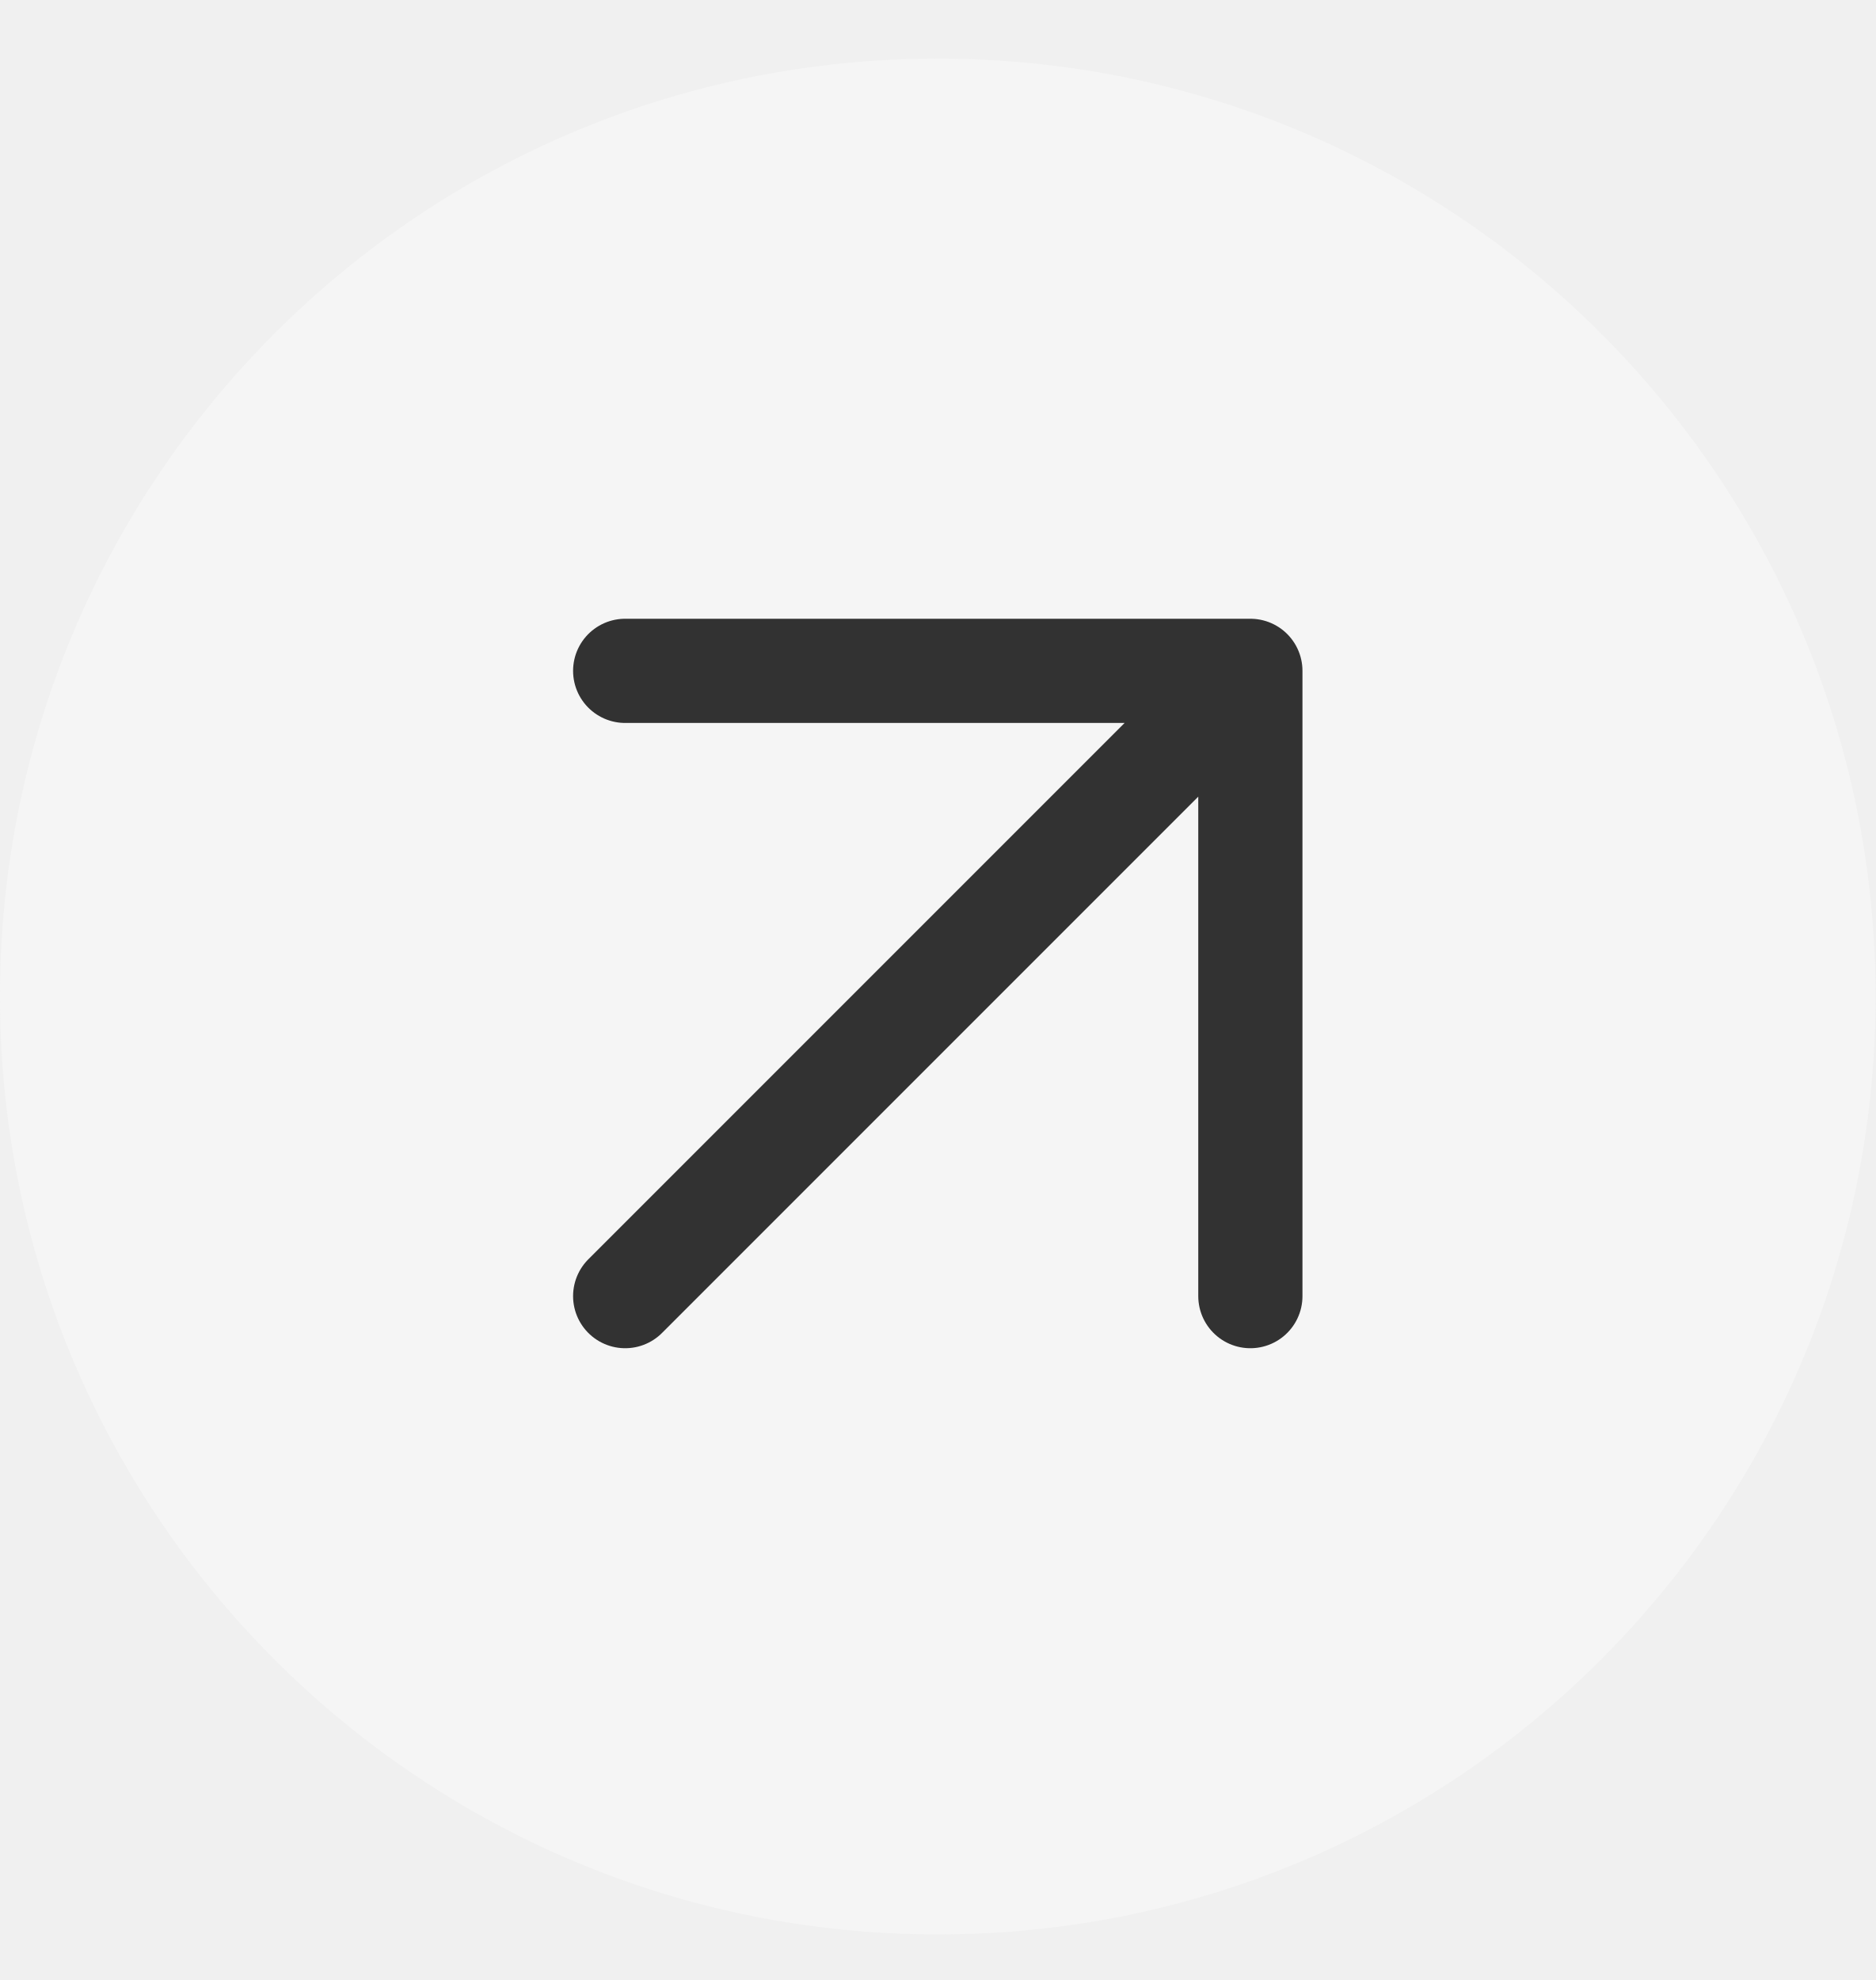
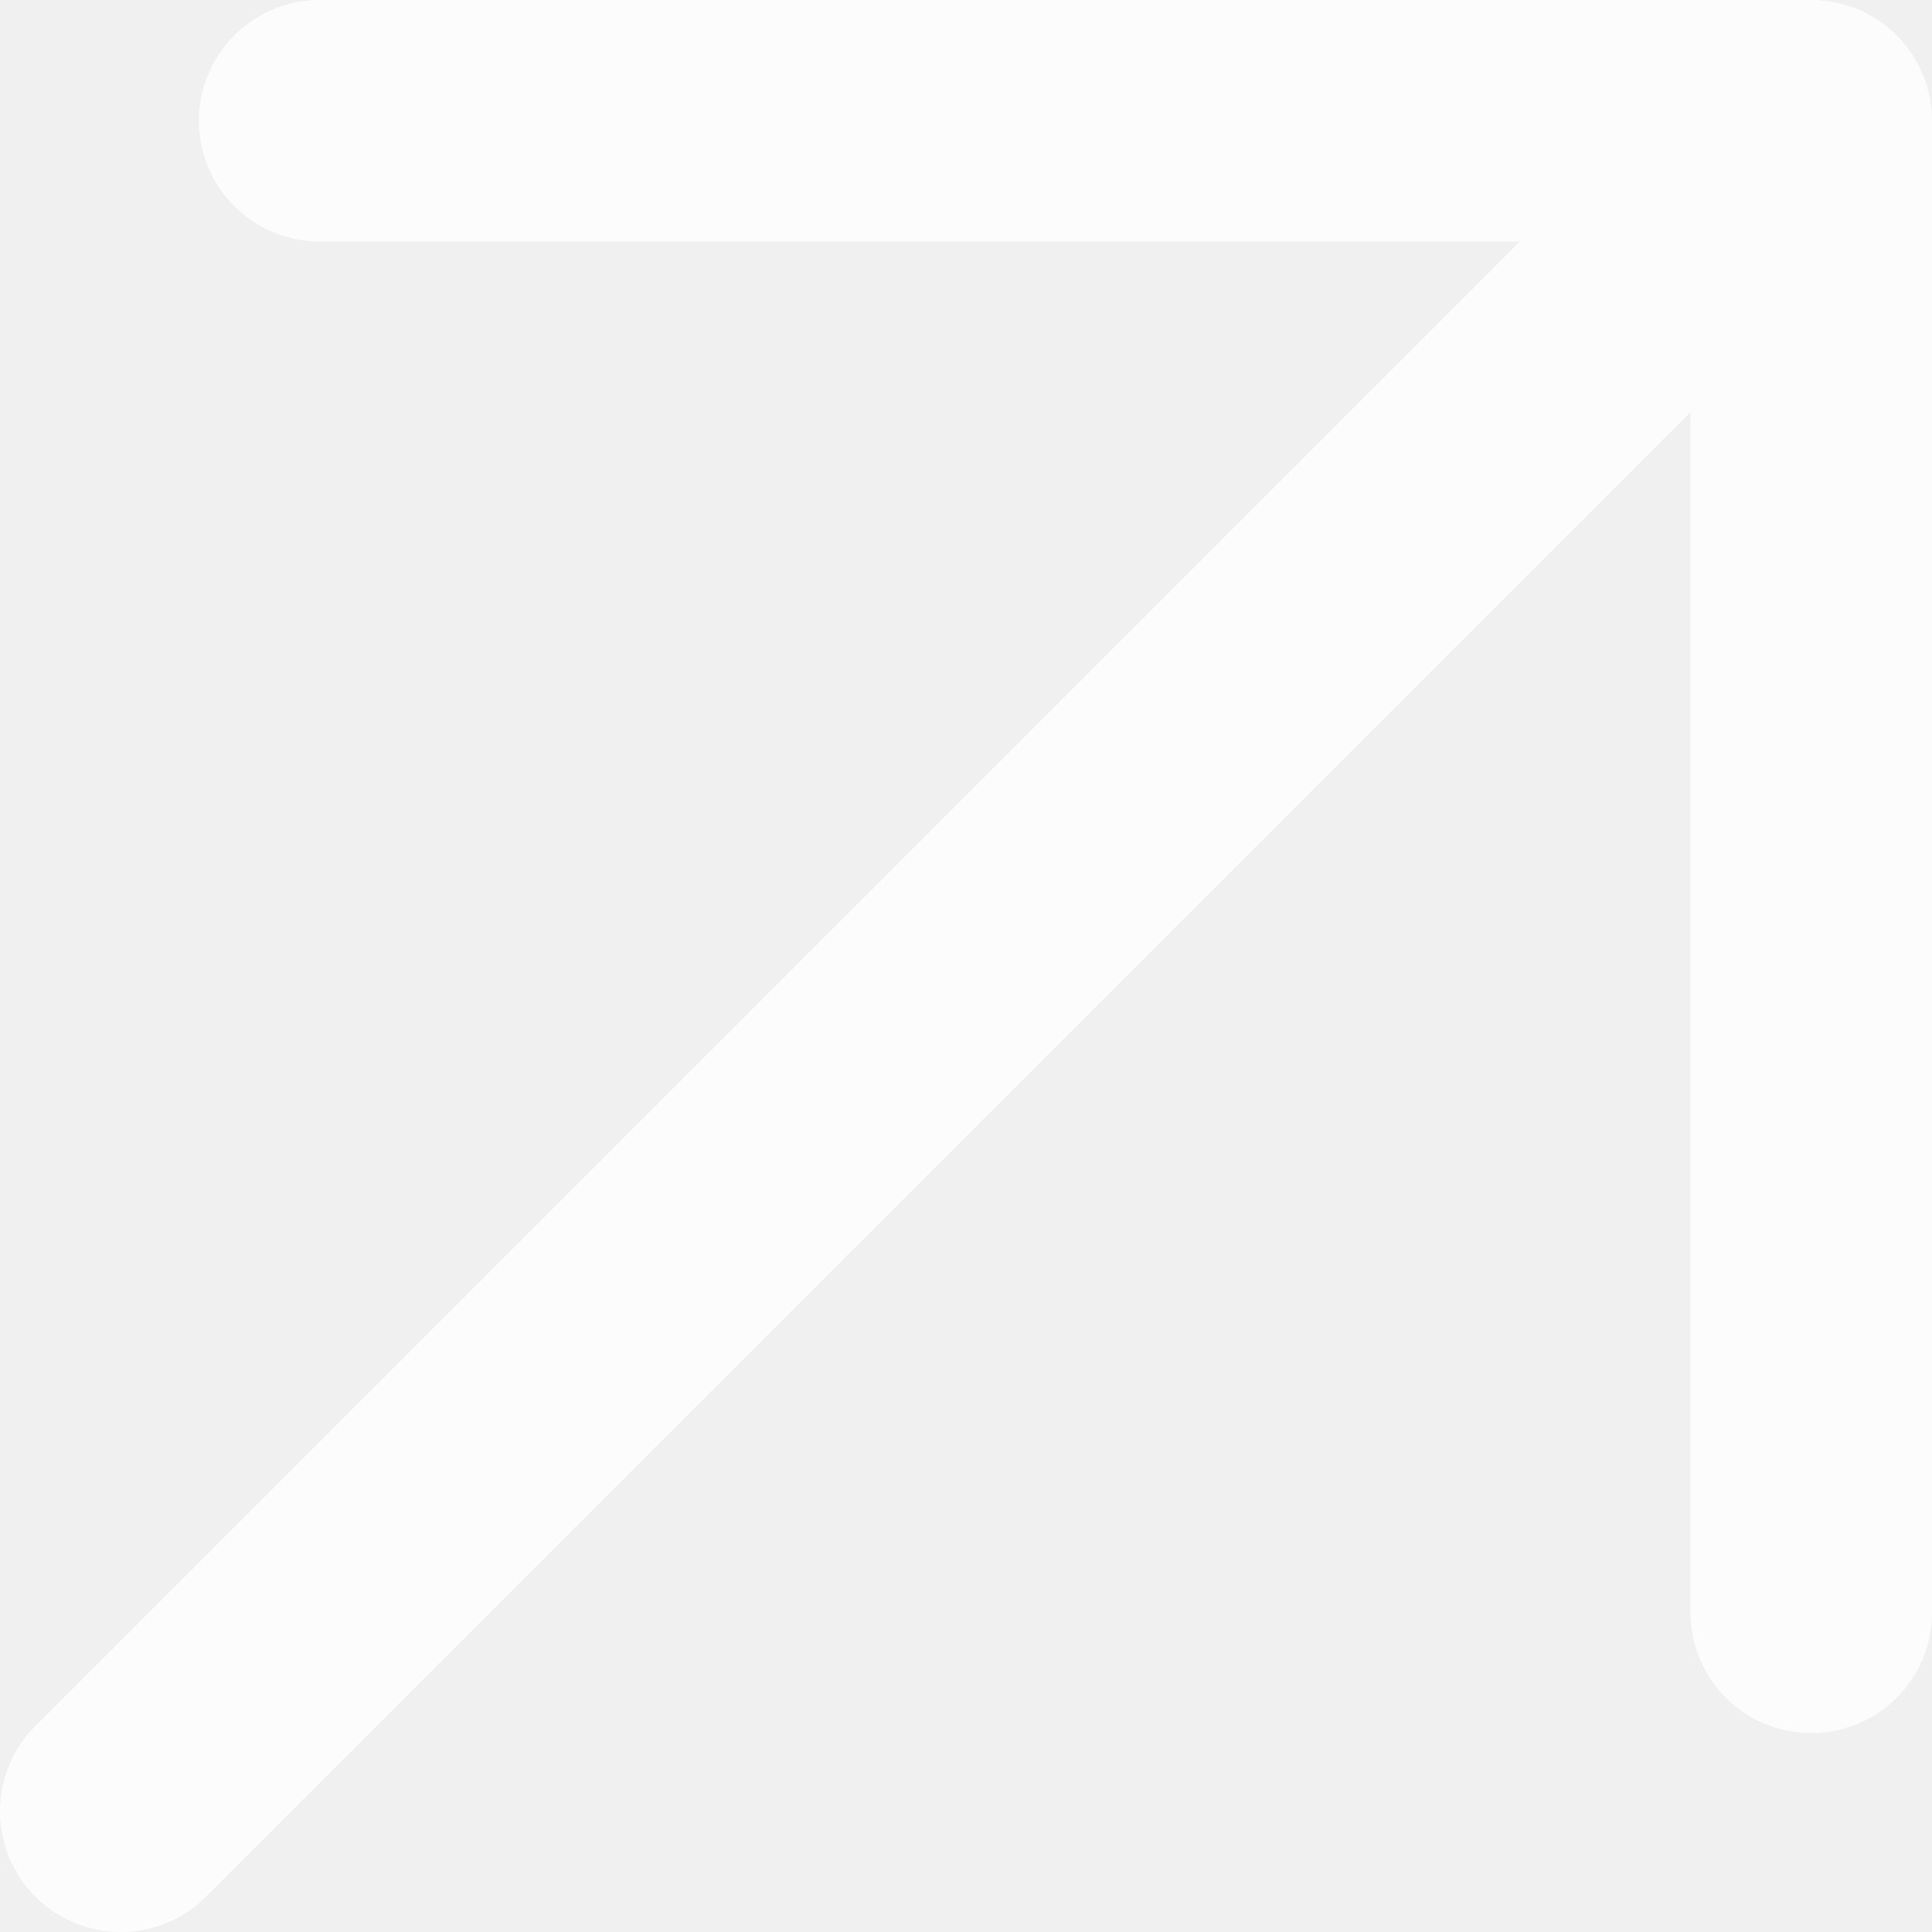
- <svg xmlns="http://www.w3.org/2000/svg" width="36" height="38" viewBox="0 0 36 38" fill="none">
-   <circle cx="18" cy="19.125" r="18" fill="#F5F5F5" />
-   <path d="M12 24.875L24 12.875M24 12.875H12M24 12.875V24.875" stroke="#323232" stroke-width="2" stroke-linecap="round" stroke-linejoin="round" />
+ <svg xmlns="http://www.w3.org/2000/svg" width="16" height="16" viewBox="0 0 16 16" fill="none">
+   <path d="M1 15L15 1M15 1H2.647M15 1V13.353" stroke="white" stroke-opacity="0.8" stroke-width="2" stroke-linecap="round" stroke-linejoin="round" />
</svg>
